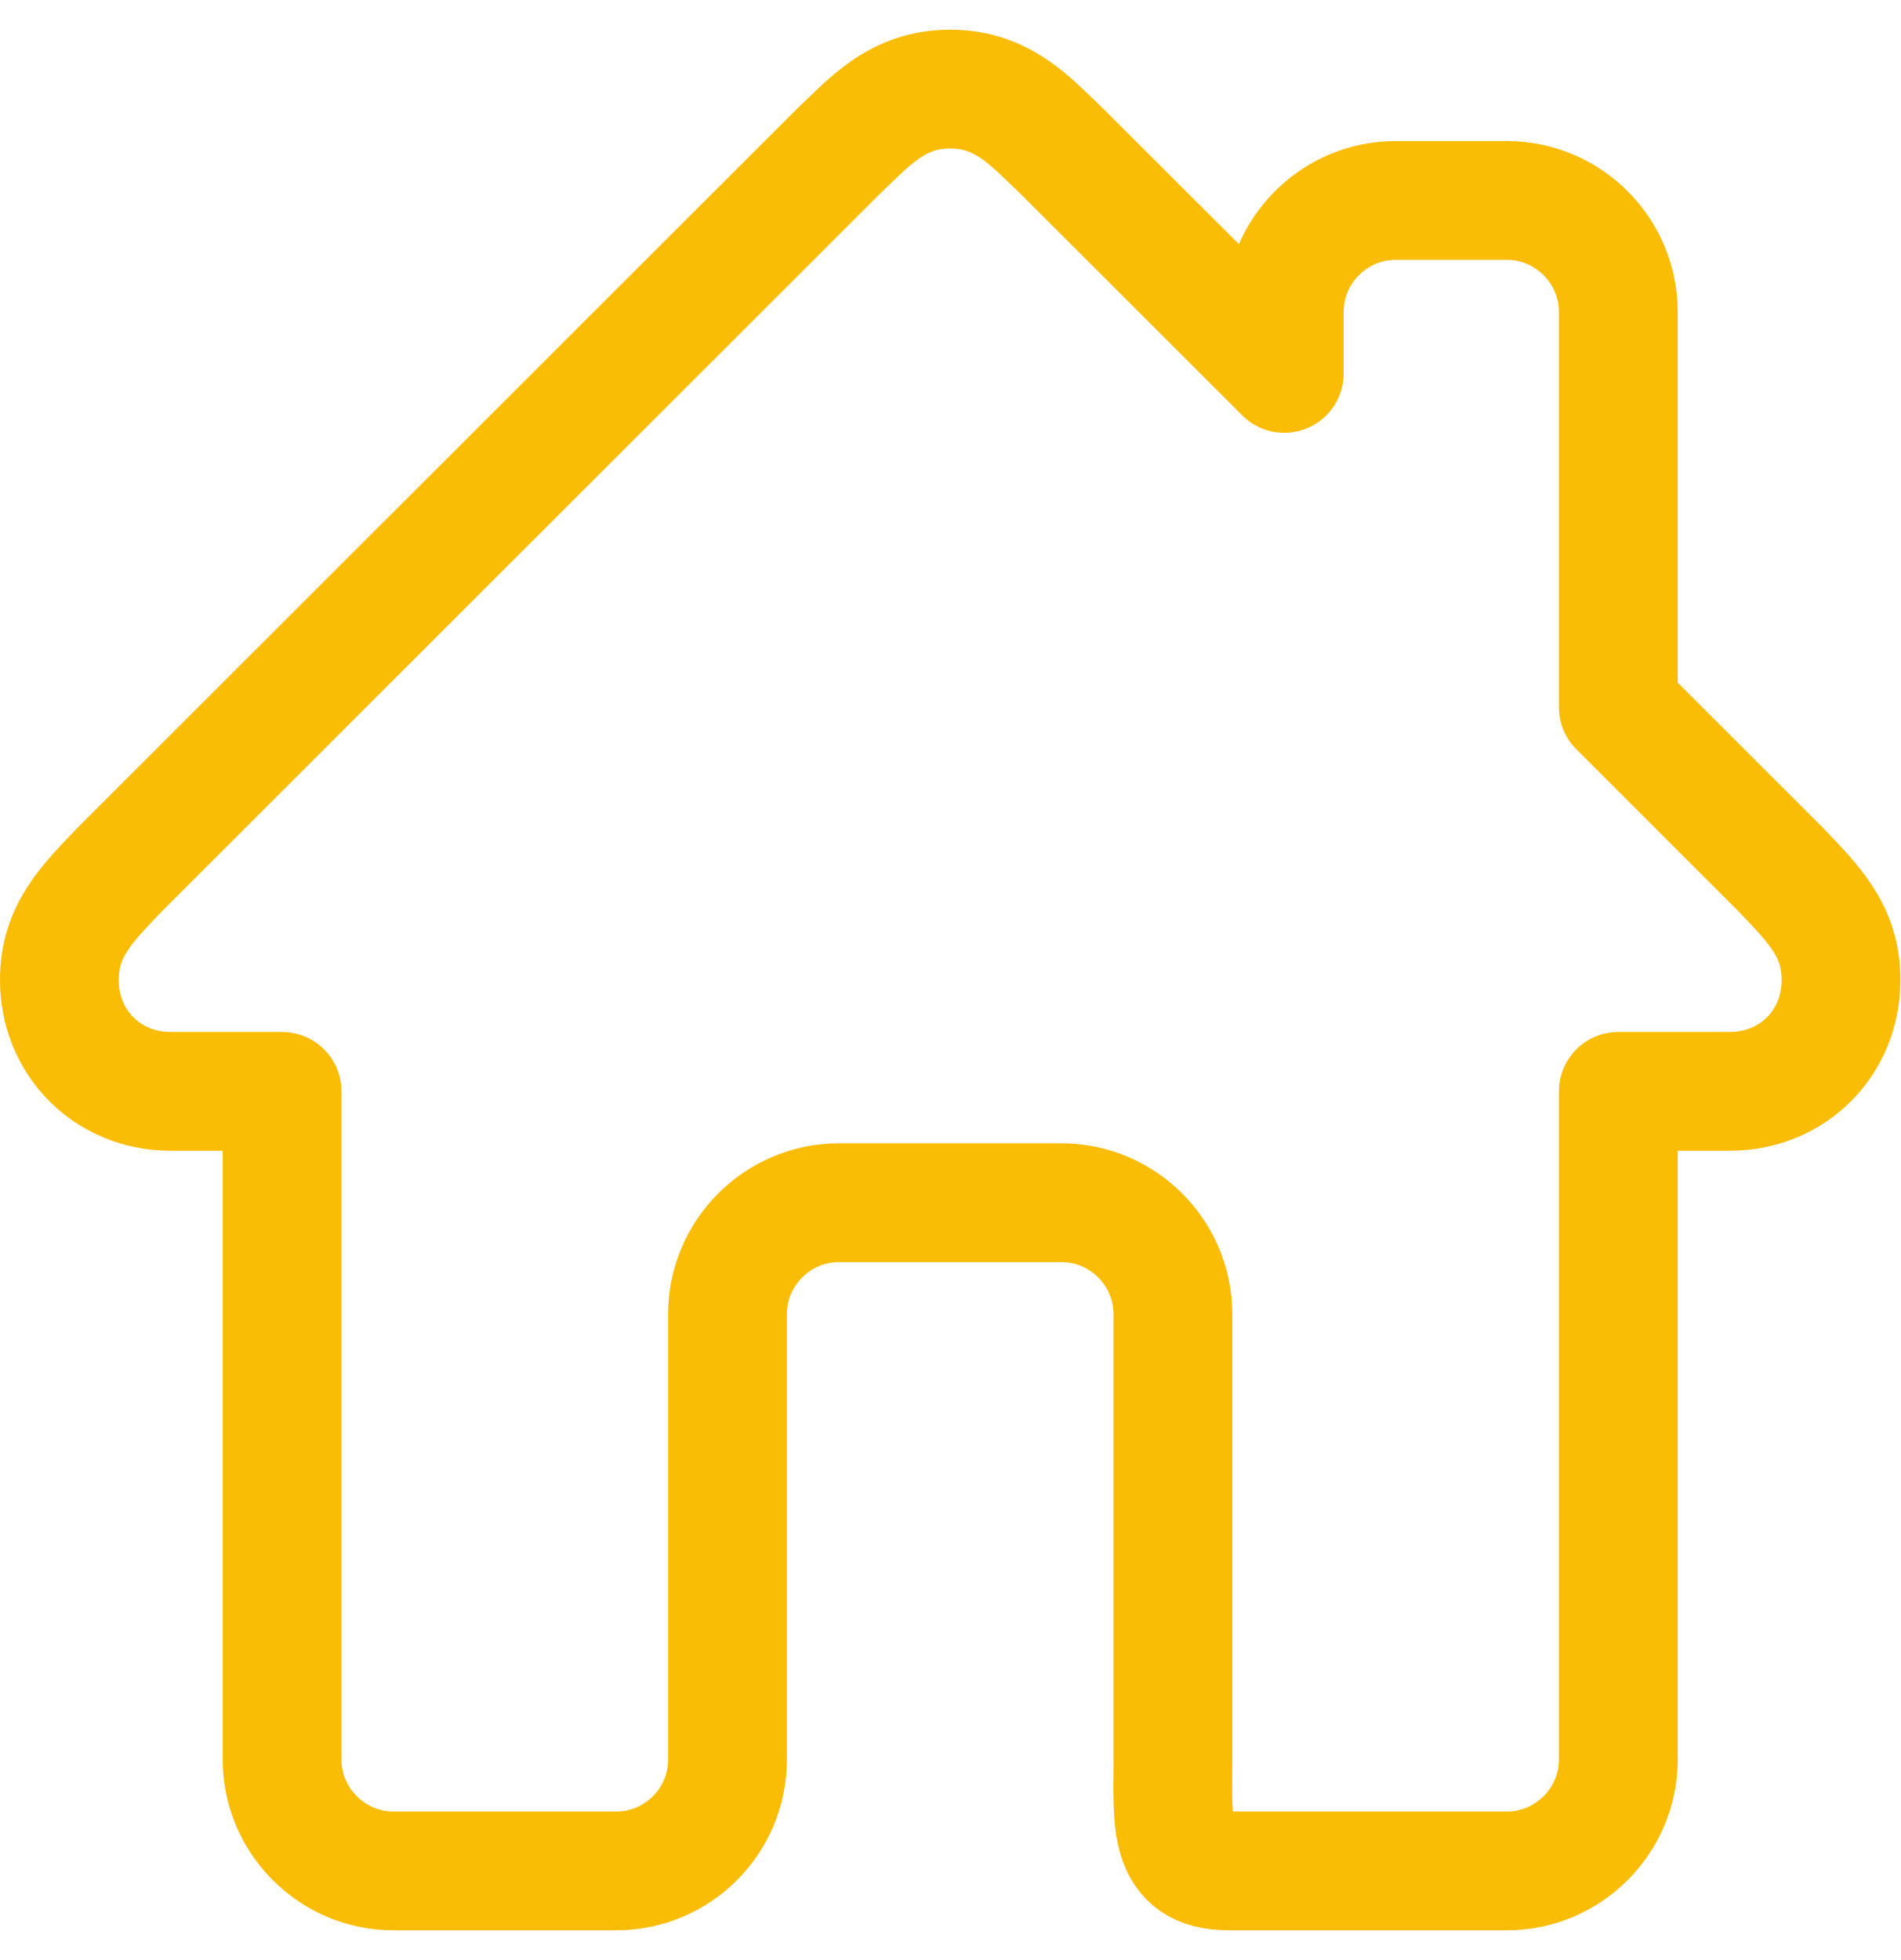
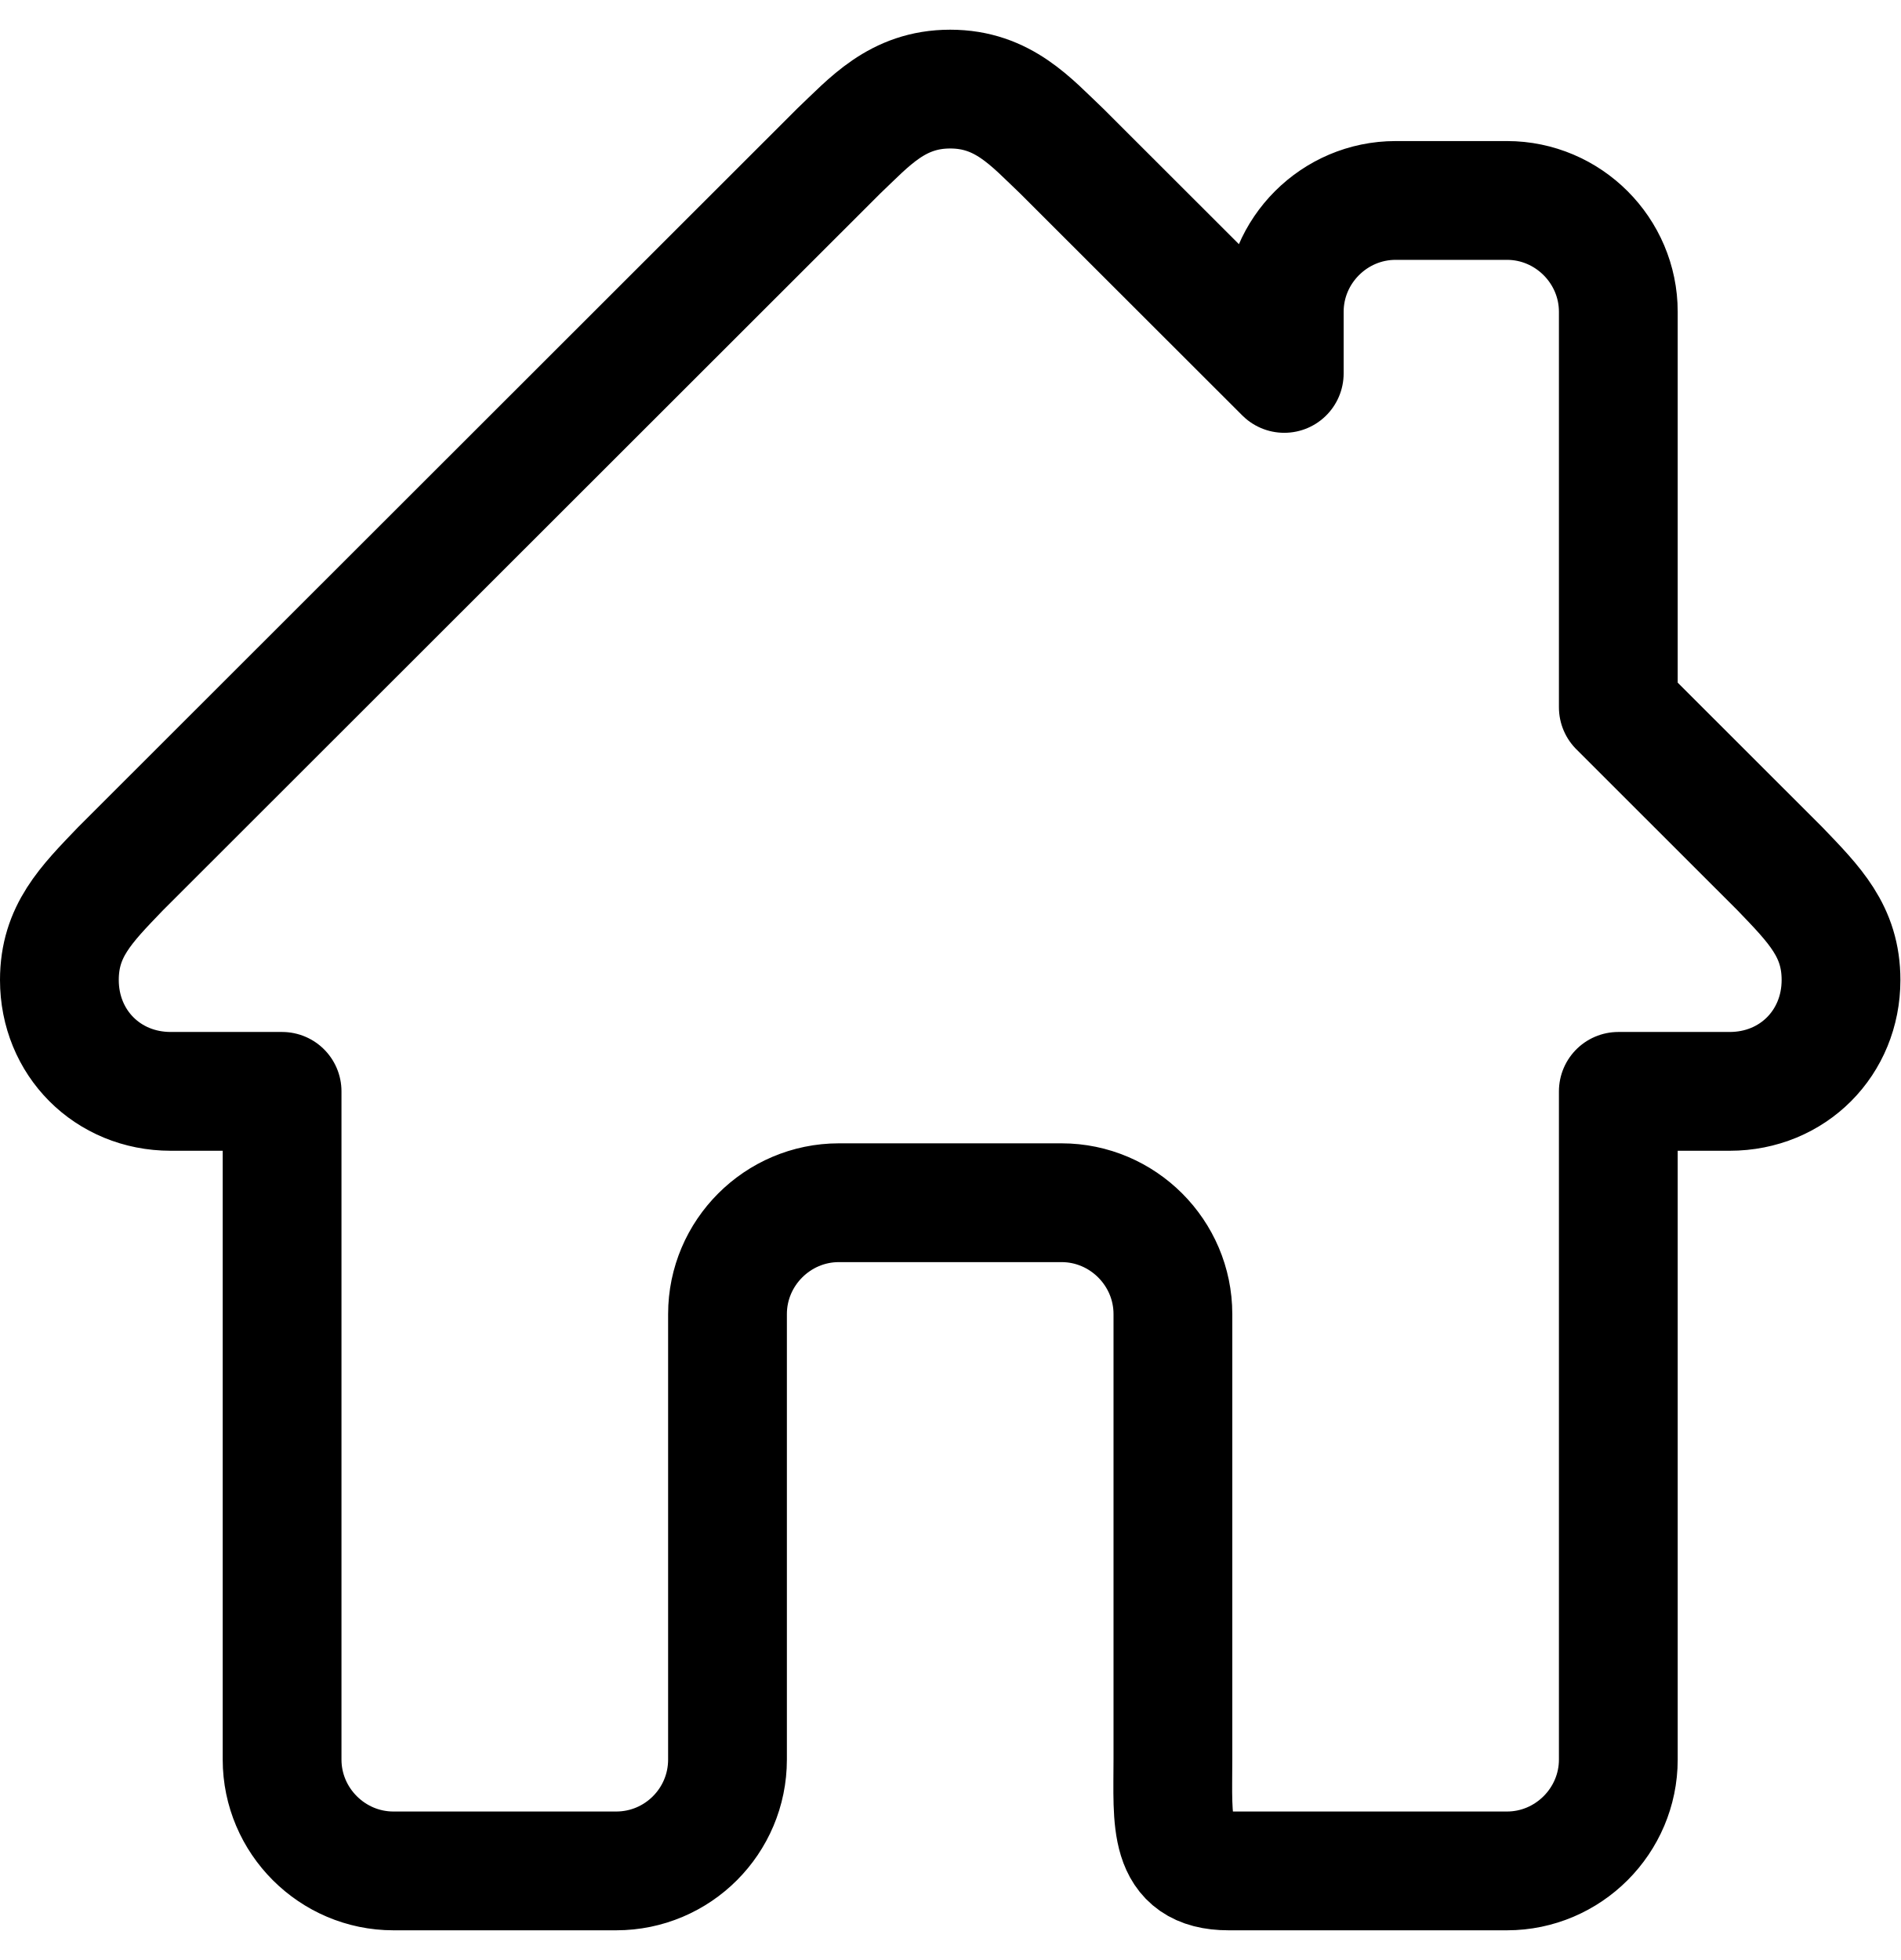
<svg xmlns="http://www.w3.org/2000/svg" width="32" height="33" viewBox="0 0 32 33" fill="none">
-   <path d="M29.969 14.625L27.25 11.908V5.25C27.25 4.219 26.406 3.375 25.375 3.375H23.5C22.469 3.375 21.625 4.219 21.625 5.25V6.287L17.875 2.541C17.363 2.057 16.894 1.5 16 1.5C15.106 1.5 14.637 2.057 14.125 2.541L2.031 14.625C1.446 15.234 1 15.679 1 16.5C1 17.556 1.81 18.375 2.875 18.375H4.75V29.625C4.75 30.656 5.594 31.5 6.625 31.5H10.375C11.411 31.5 12.25 30.66 12.25 29.625V22.125C12.25 21.094 13.094 20.25 14.125 20.25H17.875C18.906 20.25 19.75 21.094 19.75 22.125V29.625C19.75 30.66 19.652 31.5 20.688 31.5H25.375C26.406 31.5 27.25 30.656 27.25 29.625V18.375H29.125C30.19 18.375 31 17.556 31 16.5C31 15.679 30.554 15.234 29.969 14.625Z" stroke="#FBBC05" stroke-width="2" stroke-linejoin="round" />
+   <path d="M29.969 14.625L27.25 11.908V5.25C27.25 4.219 26.406 3.375 25.375 3.375H23.5C22.469 3.375 21.625 4.219 21.625 5.25V6.287L17.875 2.541C17.363 2.057 16.894 1.5 16 1.5C15.106 1.5 14.637 2.057 14.125 2.541L2.031 14.625C1.446 15.234 1 15.679 1 16.5C1 17.556 1.81 18.375 2.875 18.375H4.75V29.625C4.75 30.656 5.594 31.5 6.625 31.5H10.375C11.411 31.5 12.25 30.66 12.25 29.625V22.125C12.25 21.094 13.094 20.25 14.125 20.25H17.875C18.906 20.25 19.75 21.094 19.75 22.125V29.625C19.75 30.66 19.652 31.5 20.688 31.5H25.375C26.406 31.5 27.25 30.656 27.25 29.625V18.375H29.125C30.19 18.375 31 17.556 31 16.5C31 15.679 30.554 15.234 29.969 14.625Z" stroke="black" stroke-width="2" stroke-linejoin="round" />
</svg>
